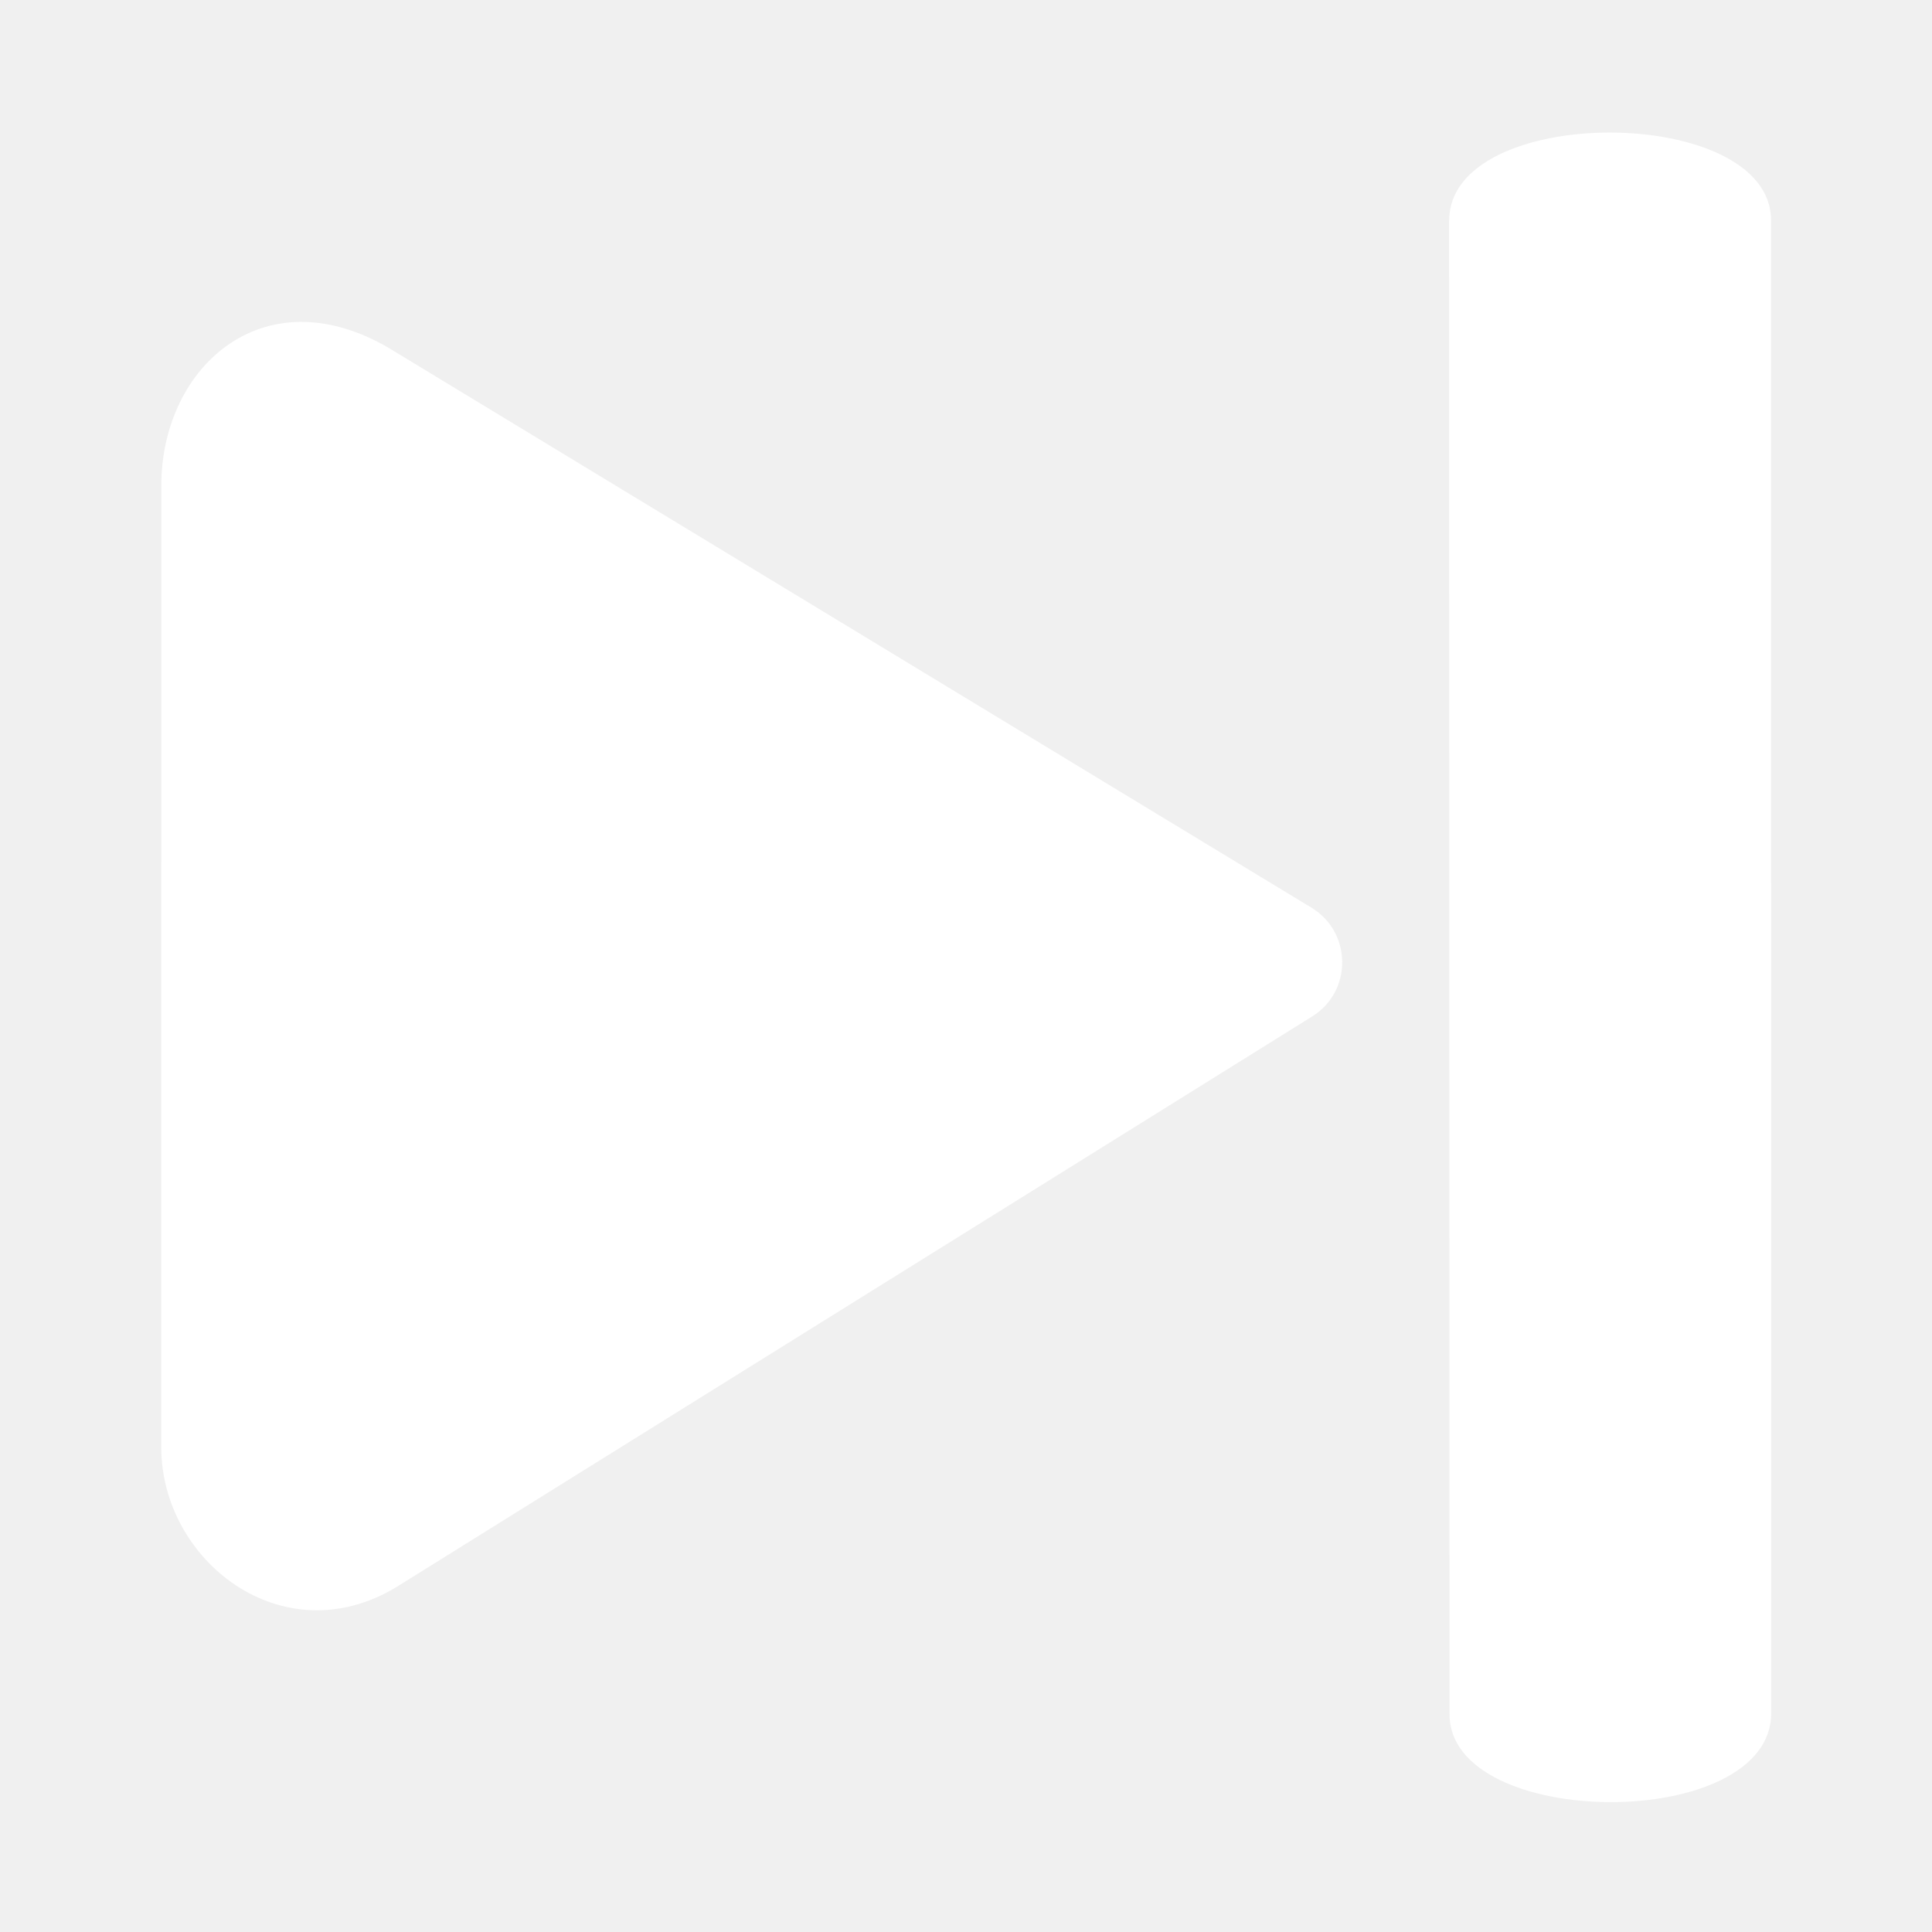
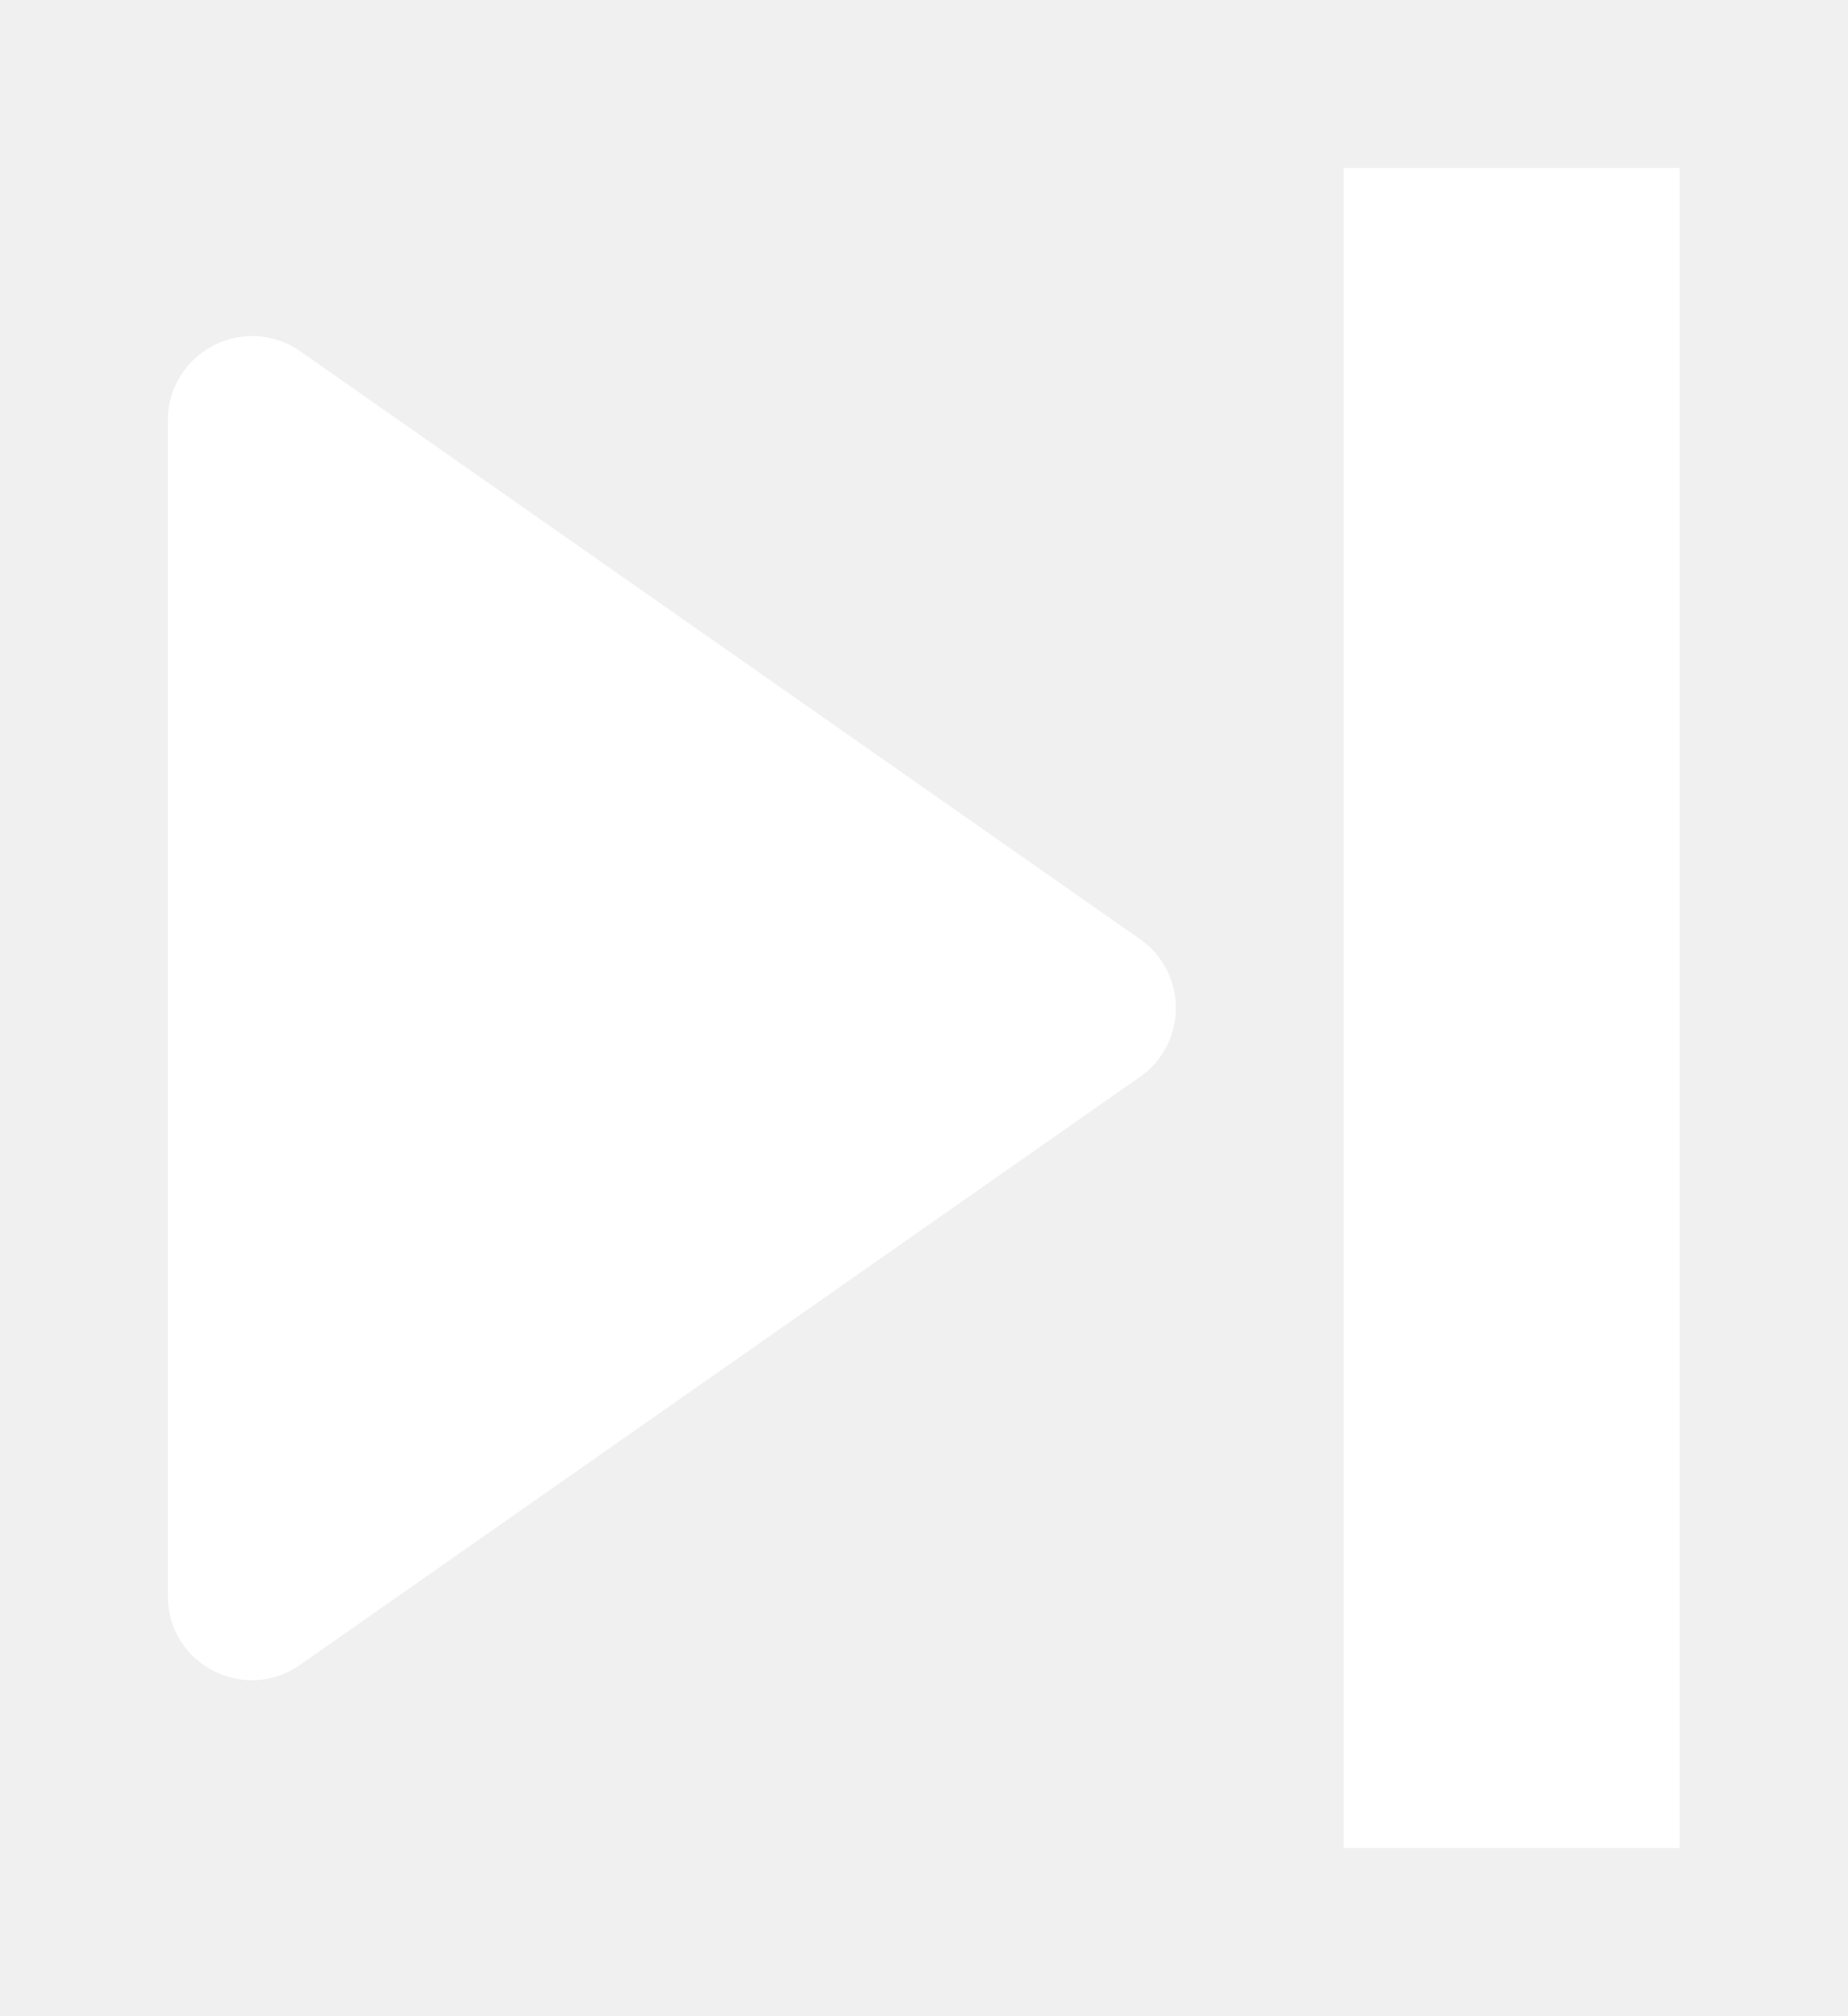
- <svg xmlns="http://www.w3.org/2000/svg" id="svg1" height="1200" viewBox="0 0 1200 1200" width="1200">
+ <svg xmlns="http://www.w3.org/2000/svg" height="1200" viewBox="0 0 1100 1200" width="1100">
  <g fill="#fff">
-     <g id="g2">
-       <g id="g1">
-         <path id="path1" d="m59.001 223.369.003 9.279c0.0.722 1.998.735 1.998-.008l-.001-9.271c-0-.725-1.999-.73-1.999 0z" fill-rule="evenodd" transform="matrix(100 0 0 100 -5000.063 -22200)" />
-       </g>
-     </g>
-     <path id="path1-5-1" d="m100.195 301.678-.043 597.27c.108 70.769 75.49 129.209 145.76 86.991l569.115-354.614c25.238-15.726 24.569-52.366-.365-67.492l-568.566-344.91c-80.058-50.579-145.961 7.769-145.901 82.754z" fill-rule="evenodd" stroke-width="85.895" />
+     <path d="m51.506 224c-.278 0-.506.222-.506.5v7c-.001.405.455.643.787.41l5-3.5c.285-.199.285-.621 0-.82l-5-3.5c-.083-.058-.181-.089-.281-.09zm6.494-1v10h2v-10z" fill-rule="evenodd" transform="matrix(100 0 0 100 -5000.063 -22200)" />
  </g>
</svg>
